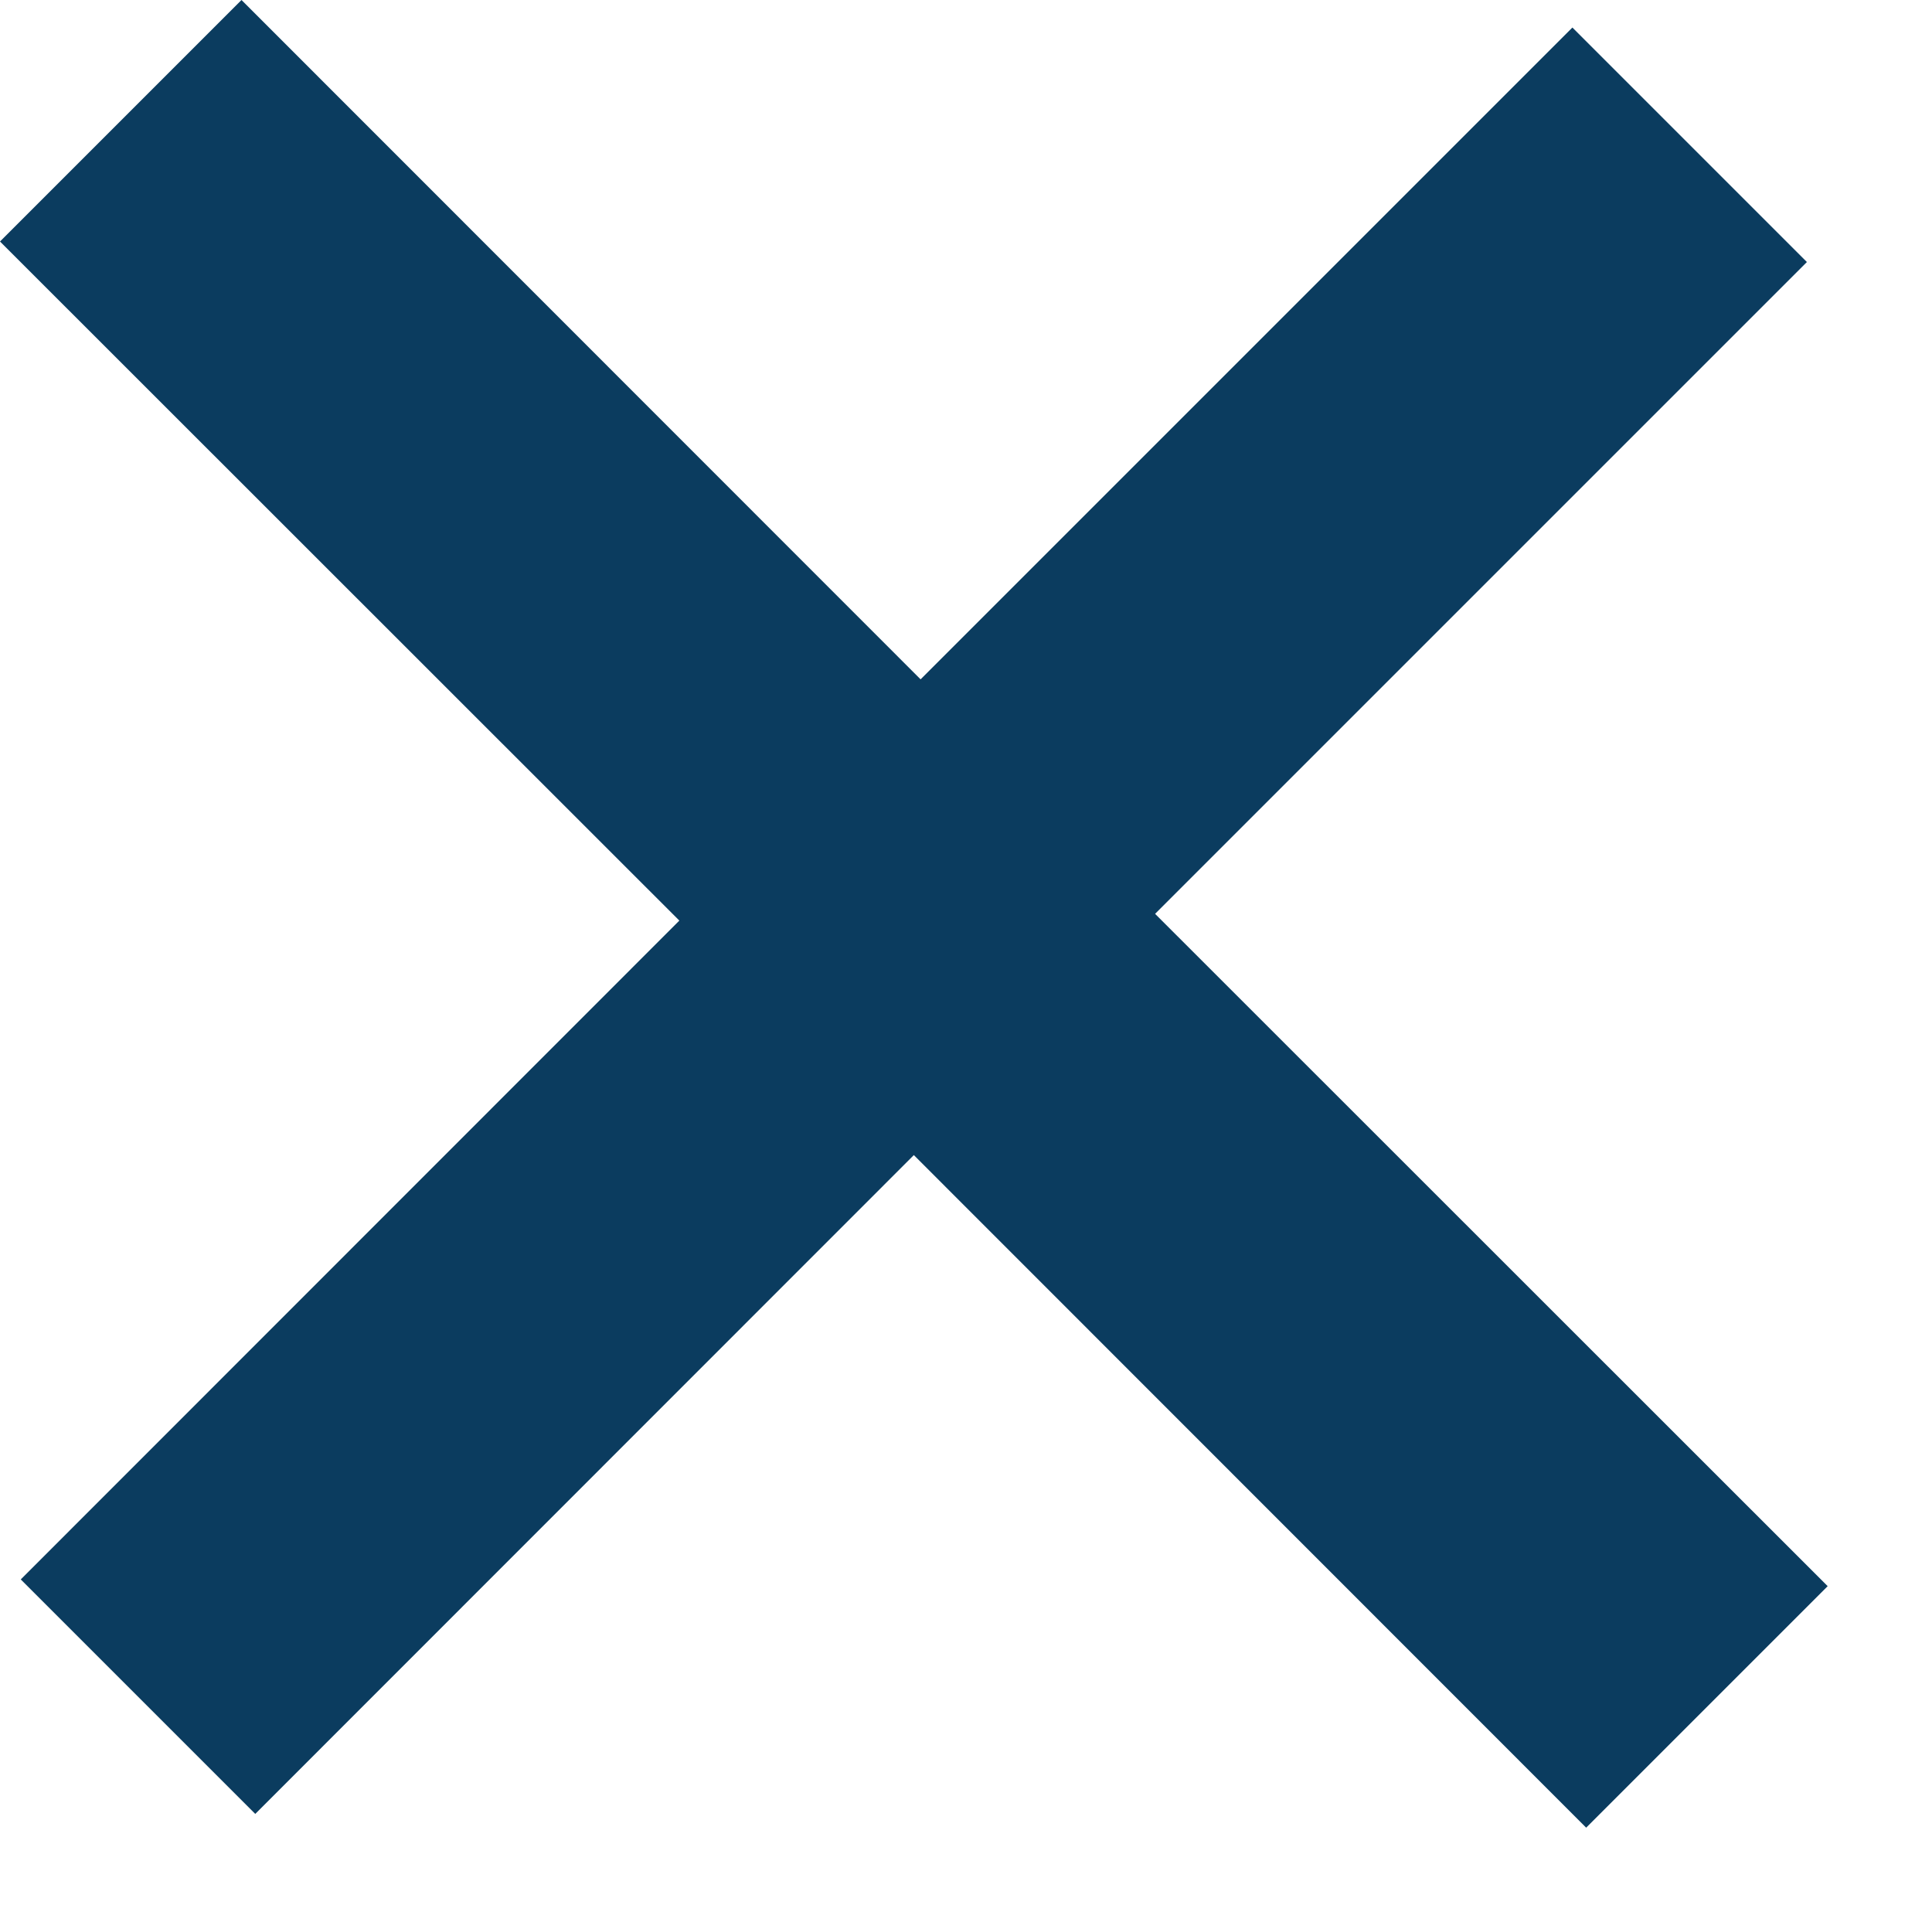
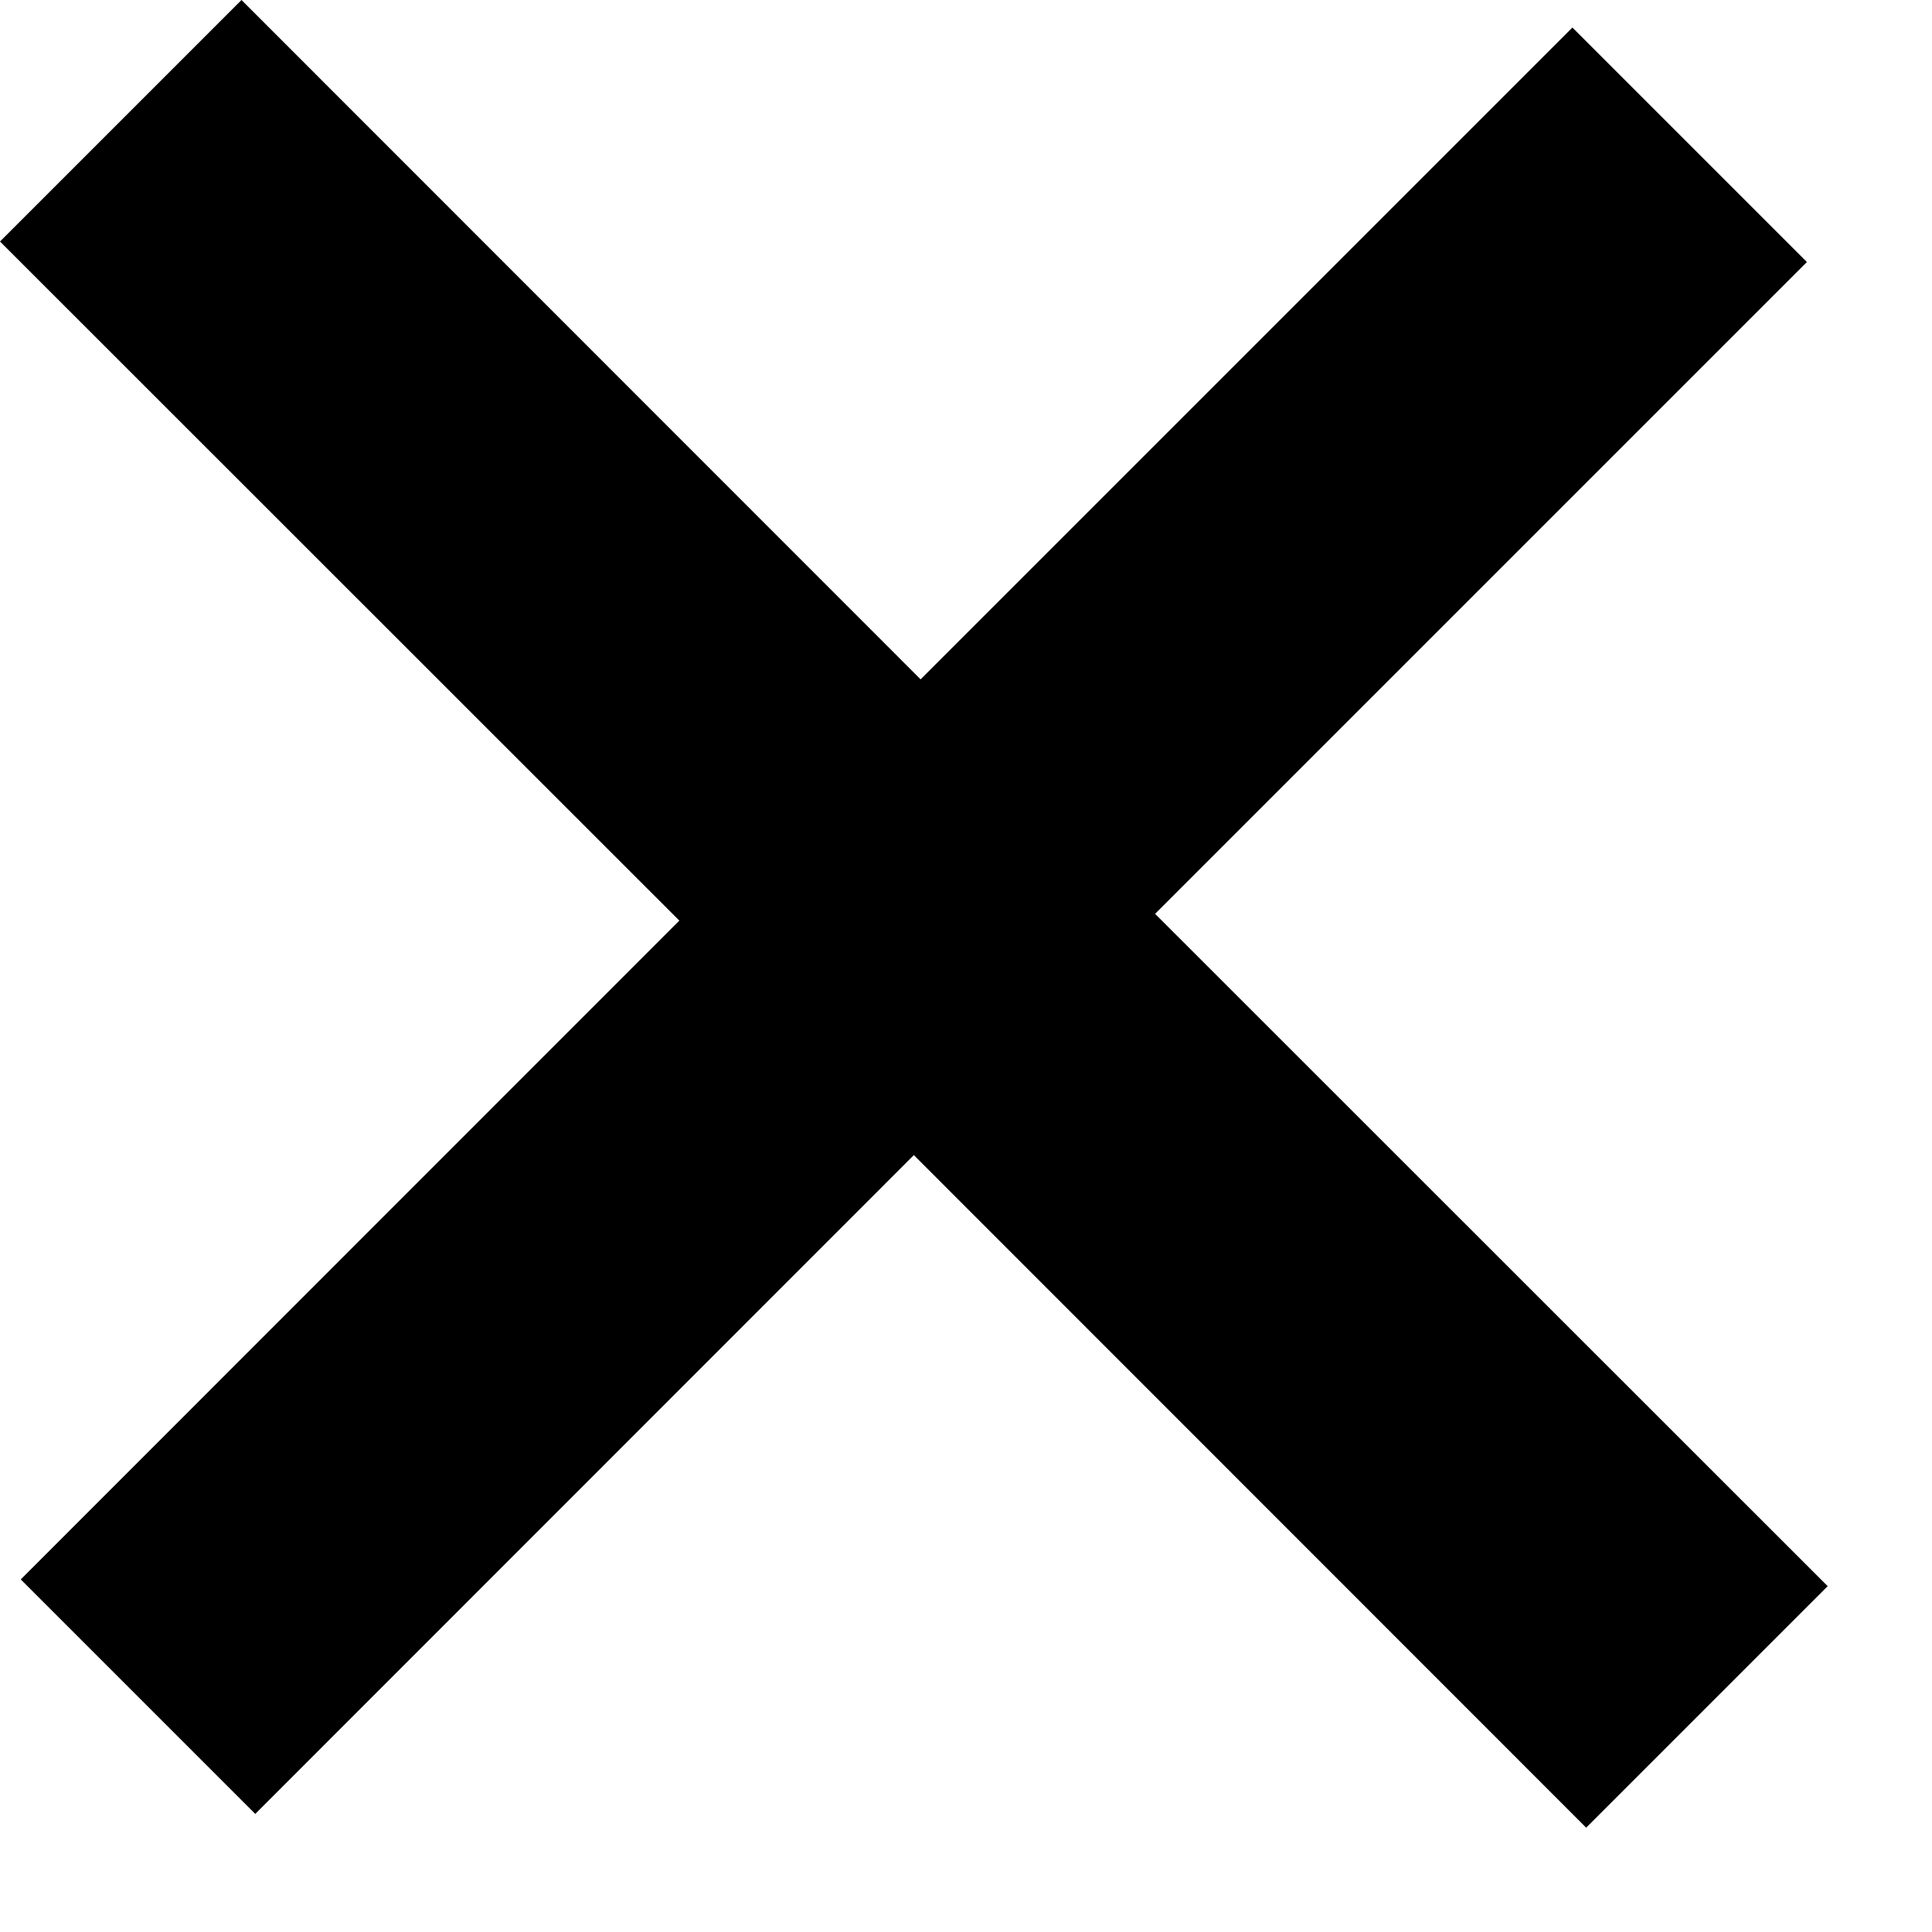
<svg xmlns="http://www.w3.org/2000/svg" width="8" height="8" viewBox="0 0 8 8">
-   <polygon fill="#0B3C5F" points="0 1 2.813 3.812 .086 6.54 1.057 7.511 3.784 4.783 6.568 7.568 7.568 6.568 4.783 3.784 7.482 1.085 6.511 .114 3.812 2.813 1 0" />
+   <polygon fill="#000000" points="0 1 2.813 3.812 .086 6.54 1.057 7.511 3.784 4.783 6.568 7.568 7.568 6.568 4.783 3.784 7.482 1.085 6.511 .114 3.812 2.813 1 0" />
</svg>
